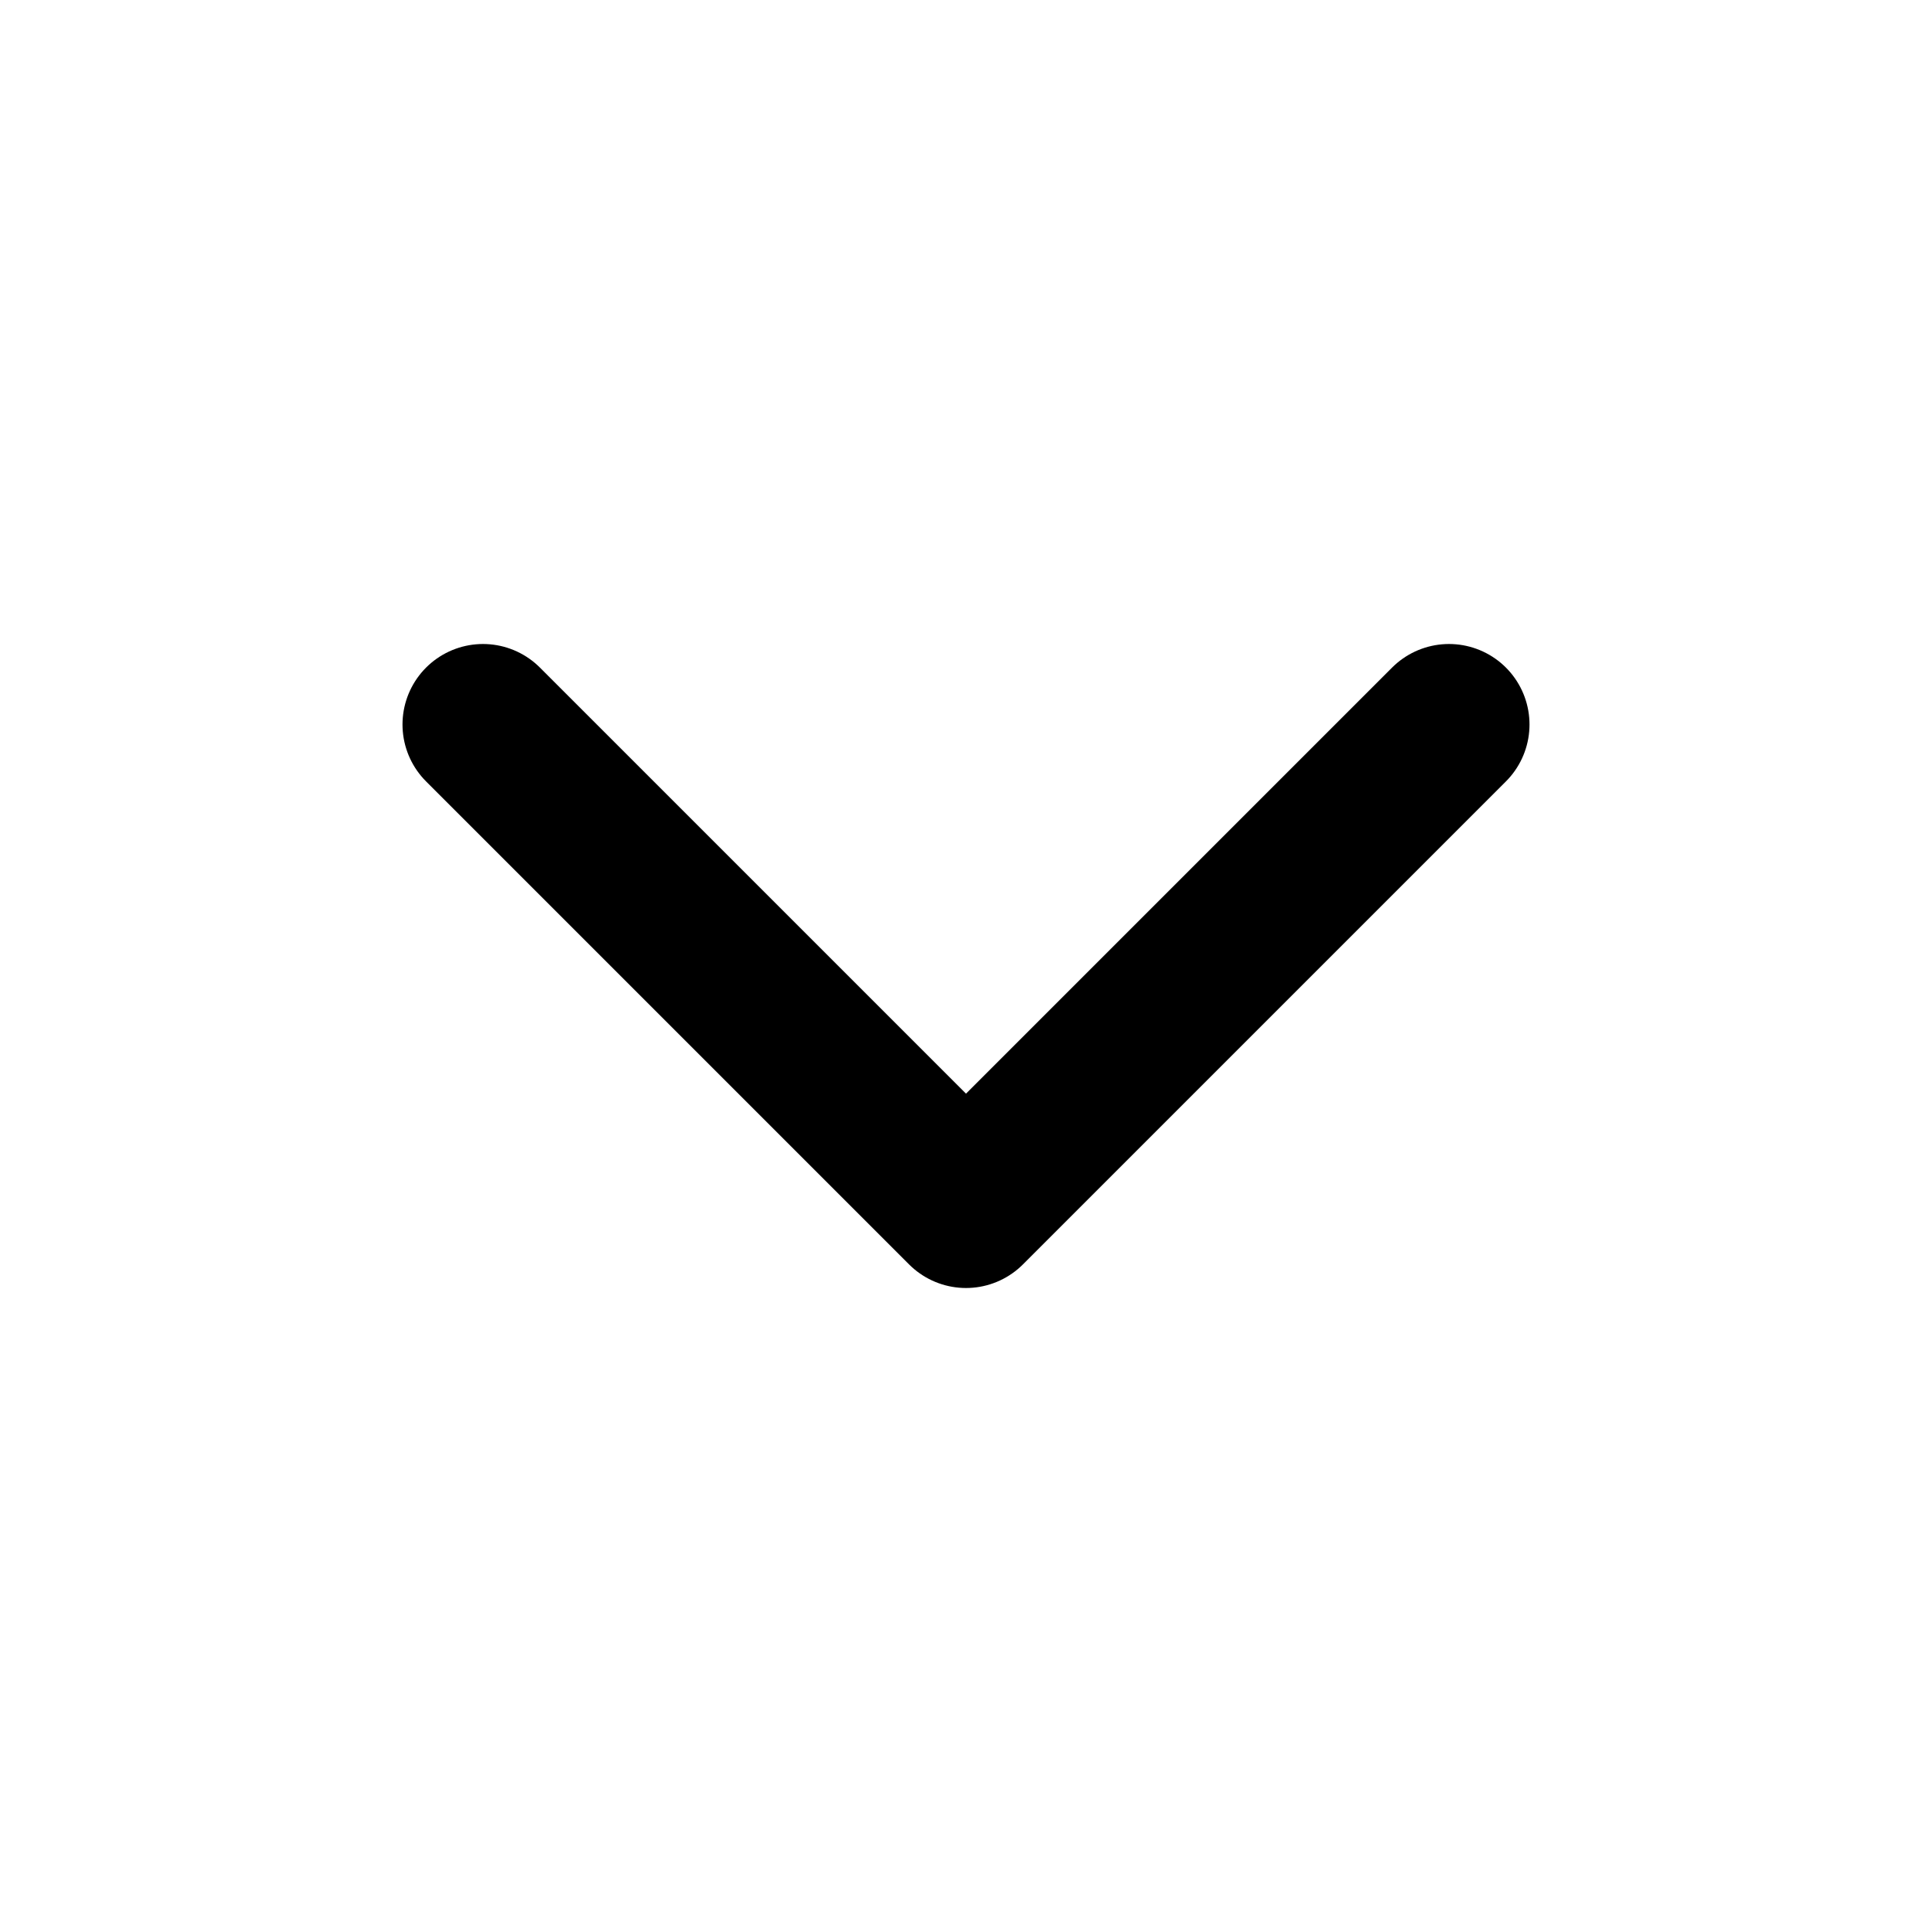
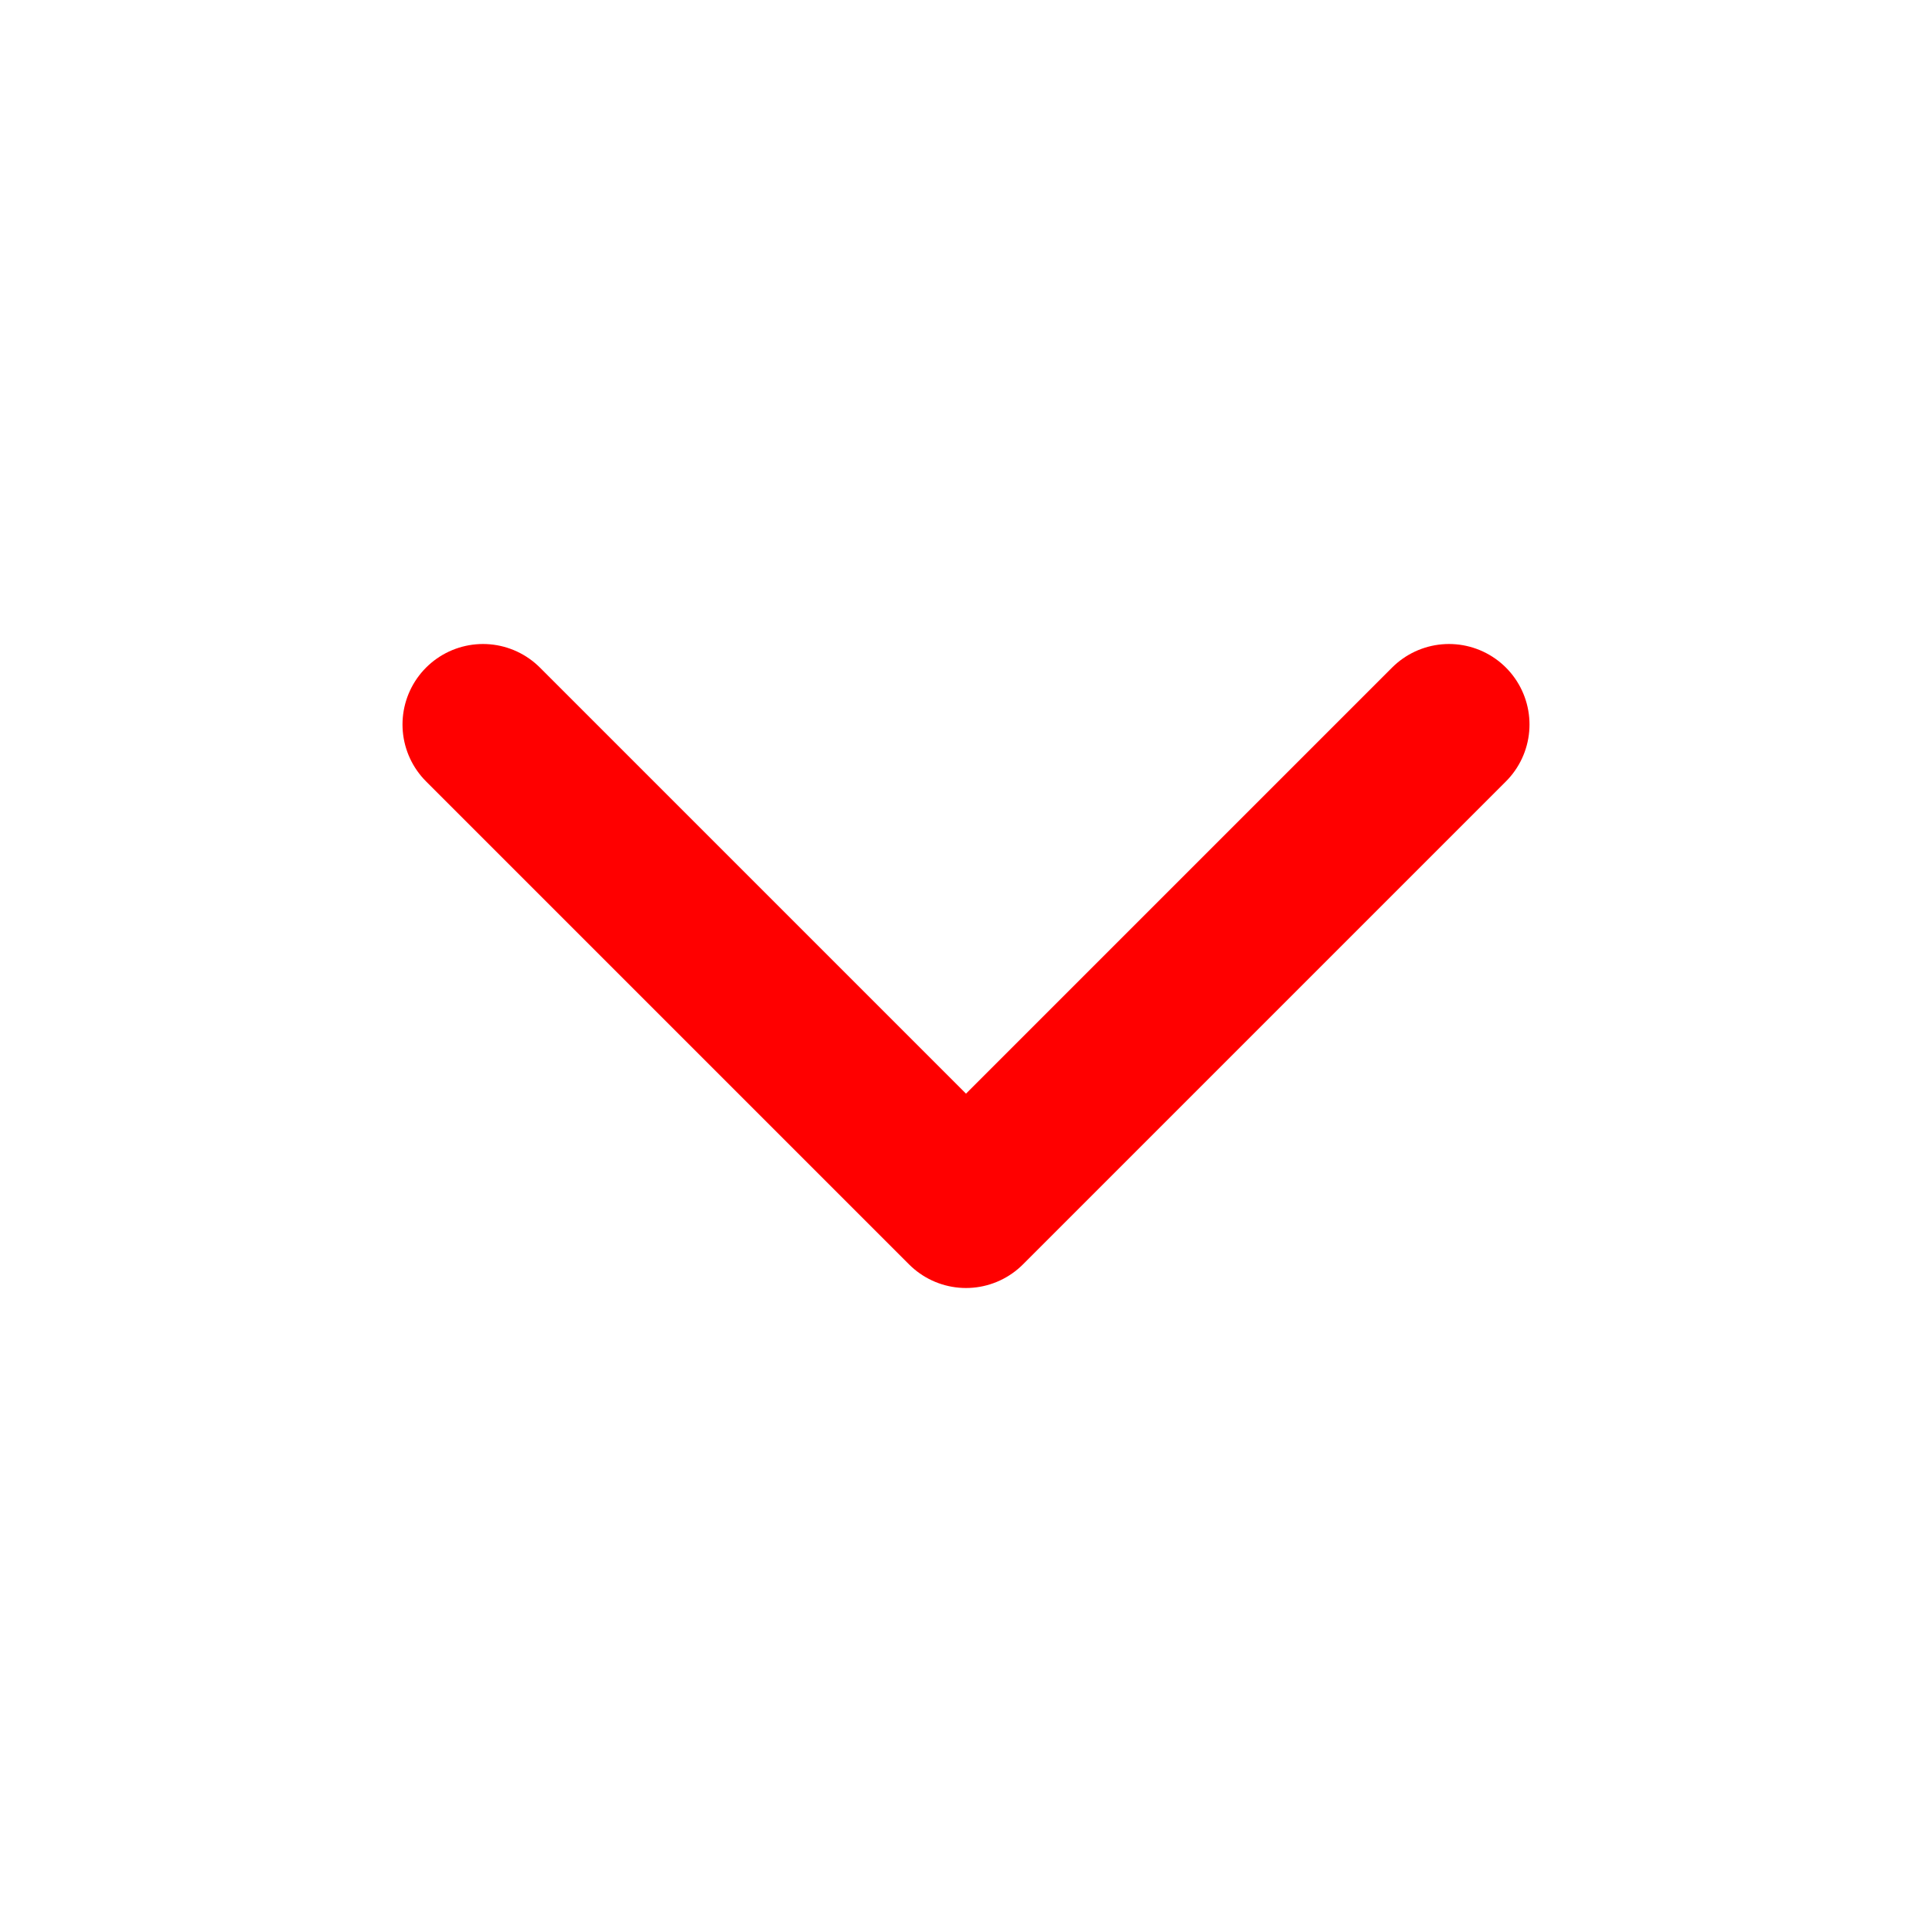
<svg xmlns="http://www.w3.org/2000/svg" width="24" height="24" viewBox="0 0 24 24" fill="none">
-   <path d="M6 9L12 15L18 9" stroke="black" stroke-width="2" stroke-linecap="round" stroke-linejoin="round" />
+   <path d="M6 9L12 15L18 9" stroke="red" stroke-width="2" stroke-linecap="round" stroke-linejoin="round" />
</svg>
